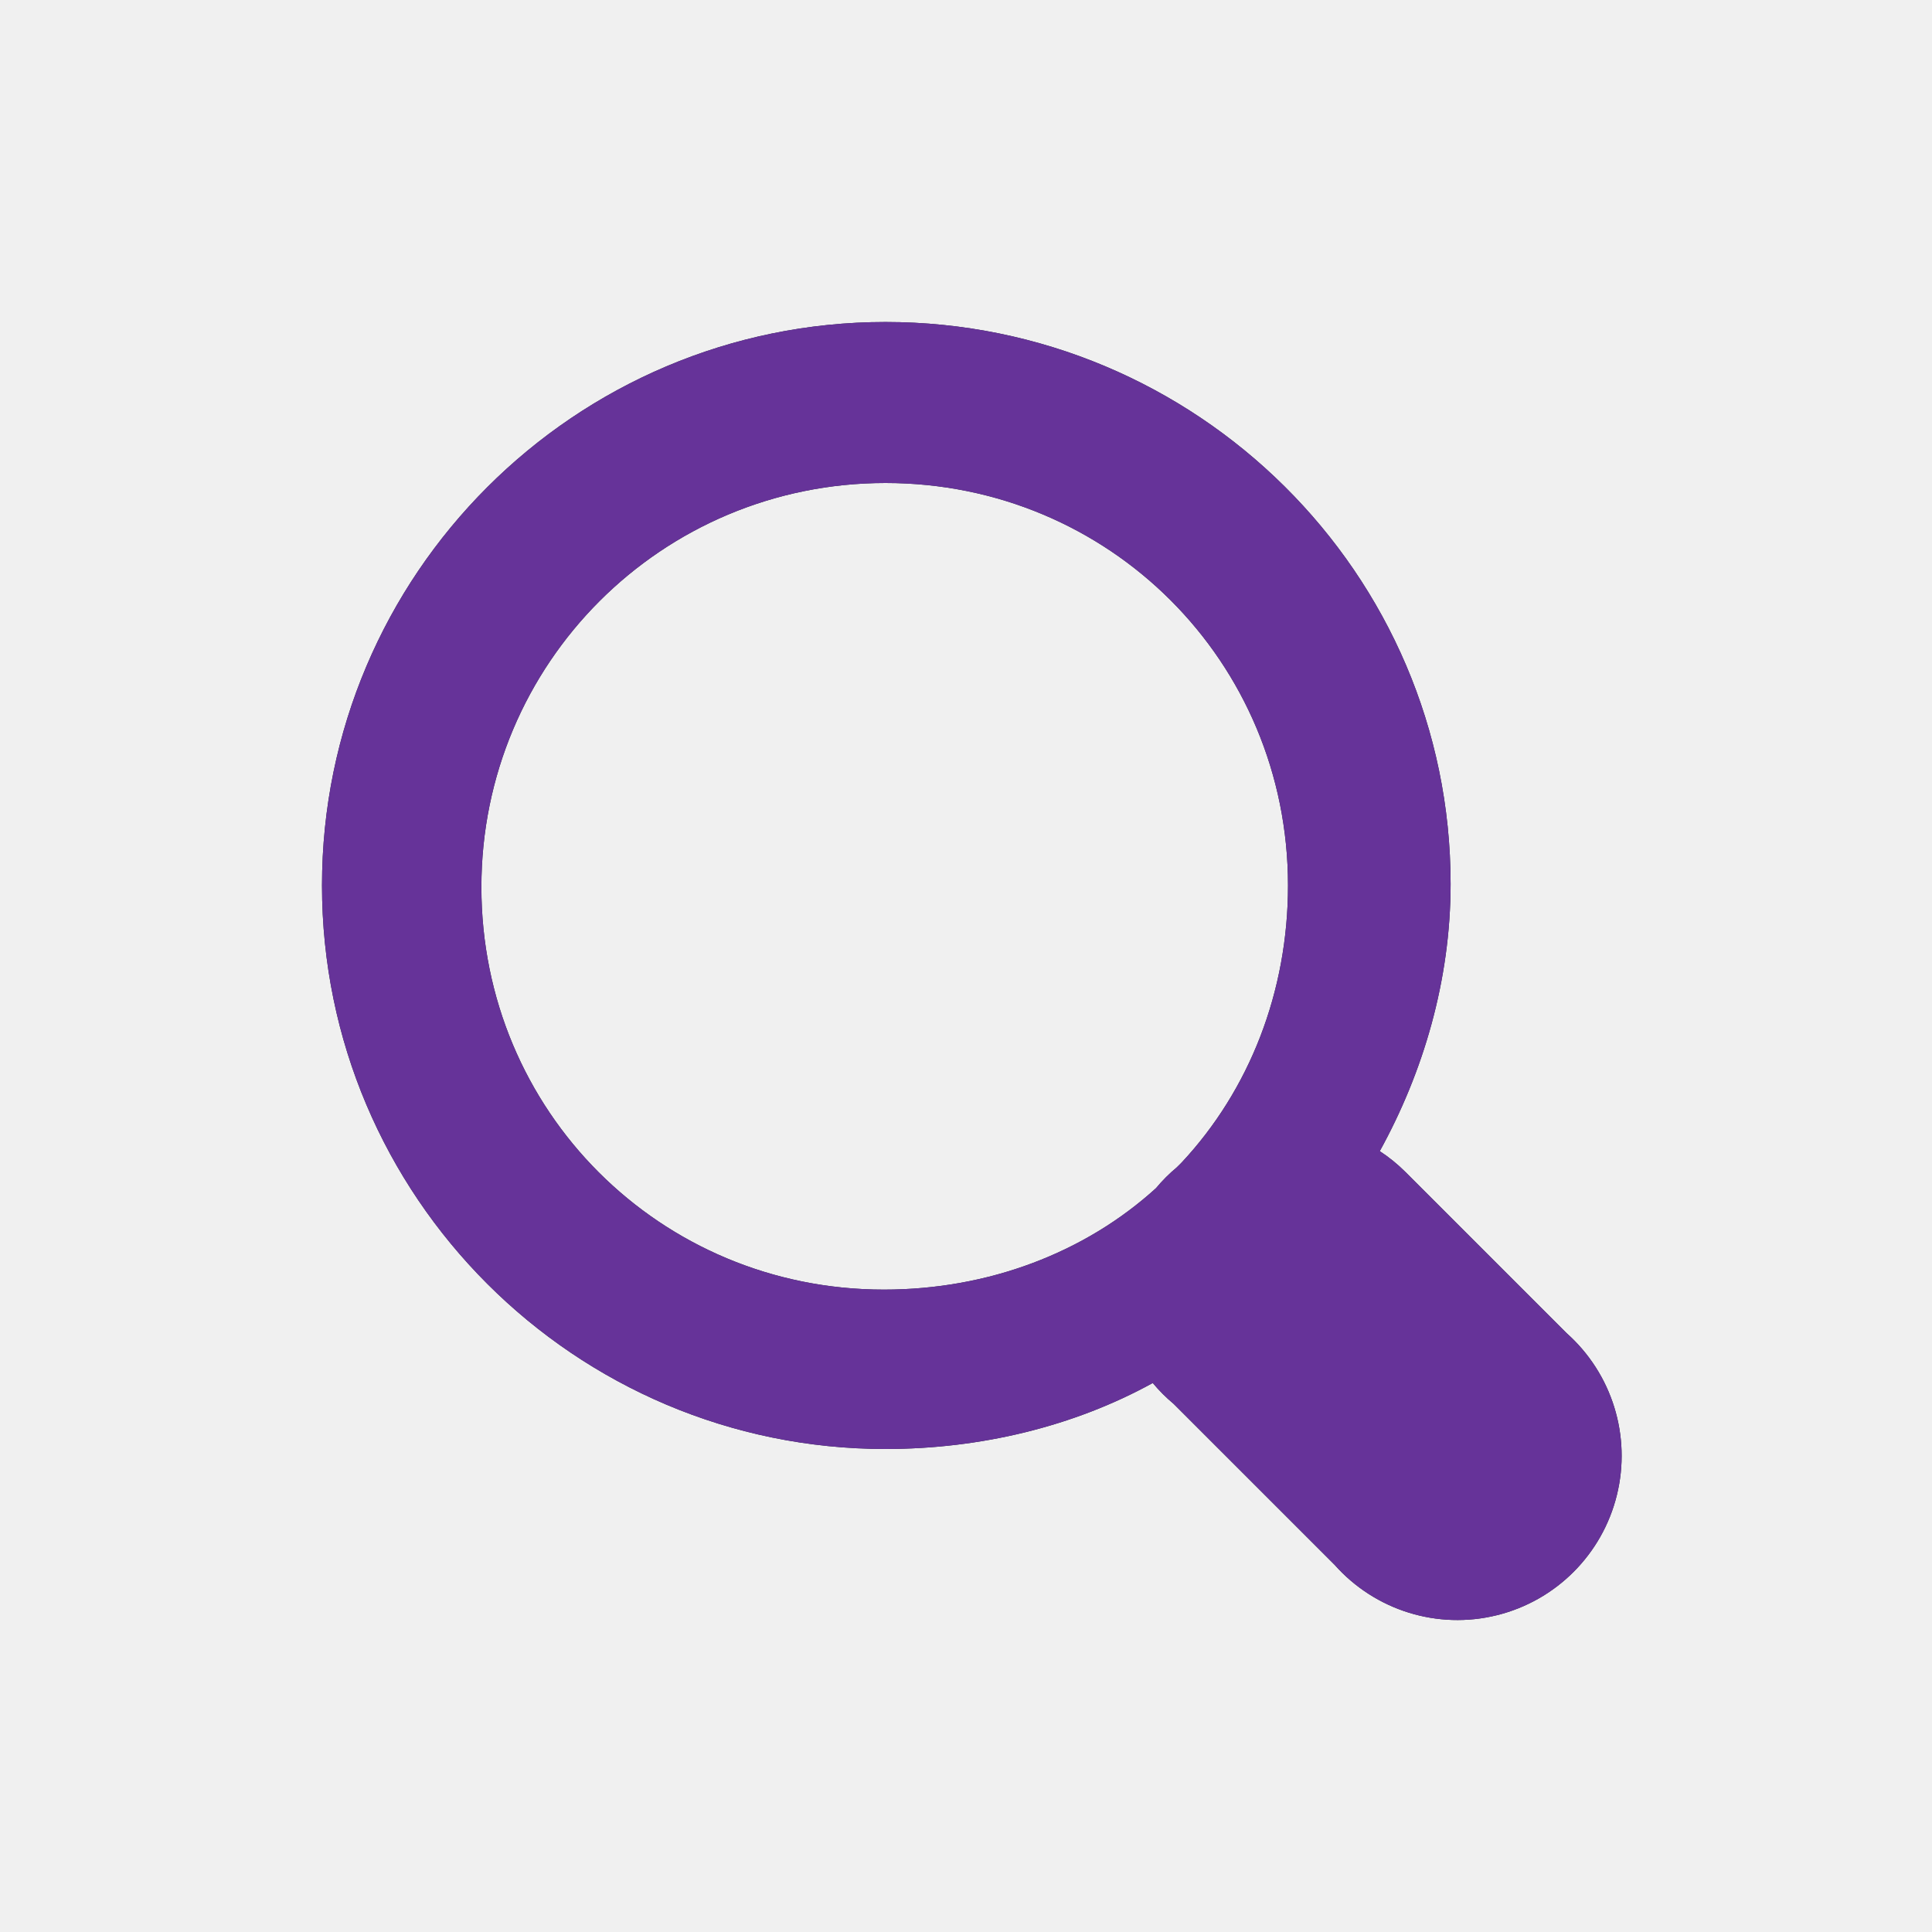
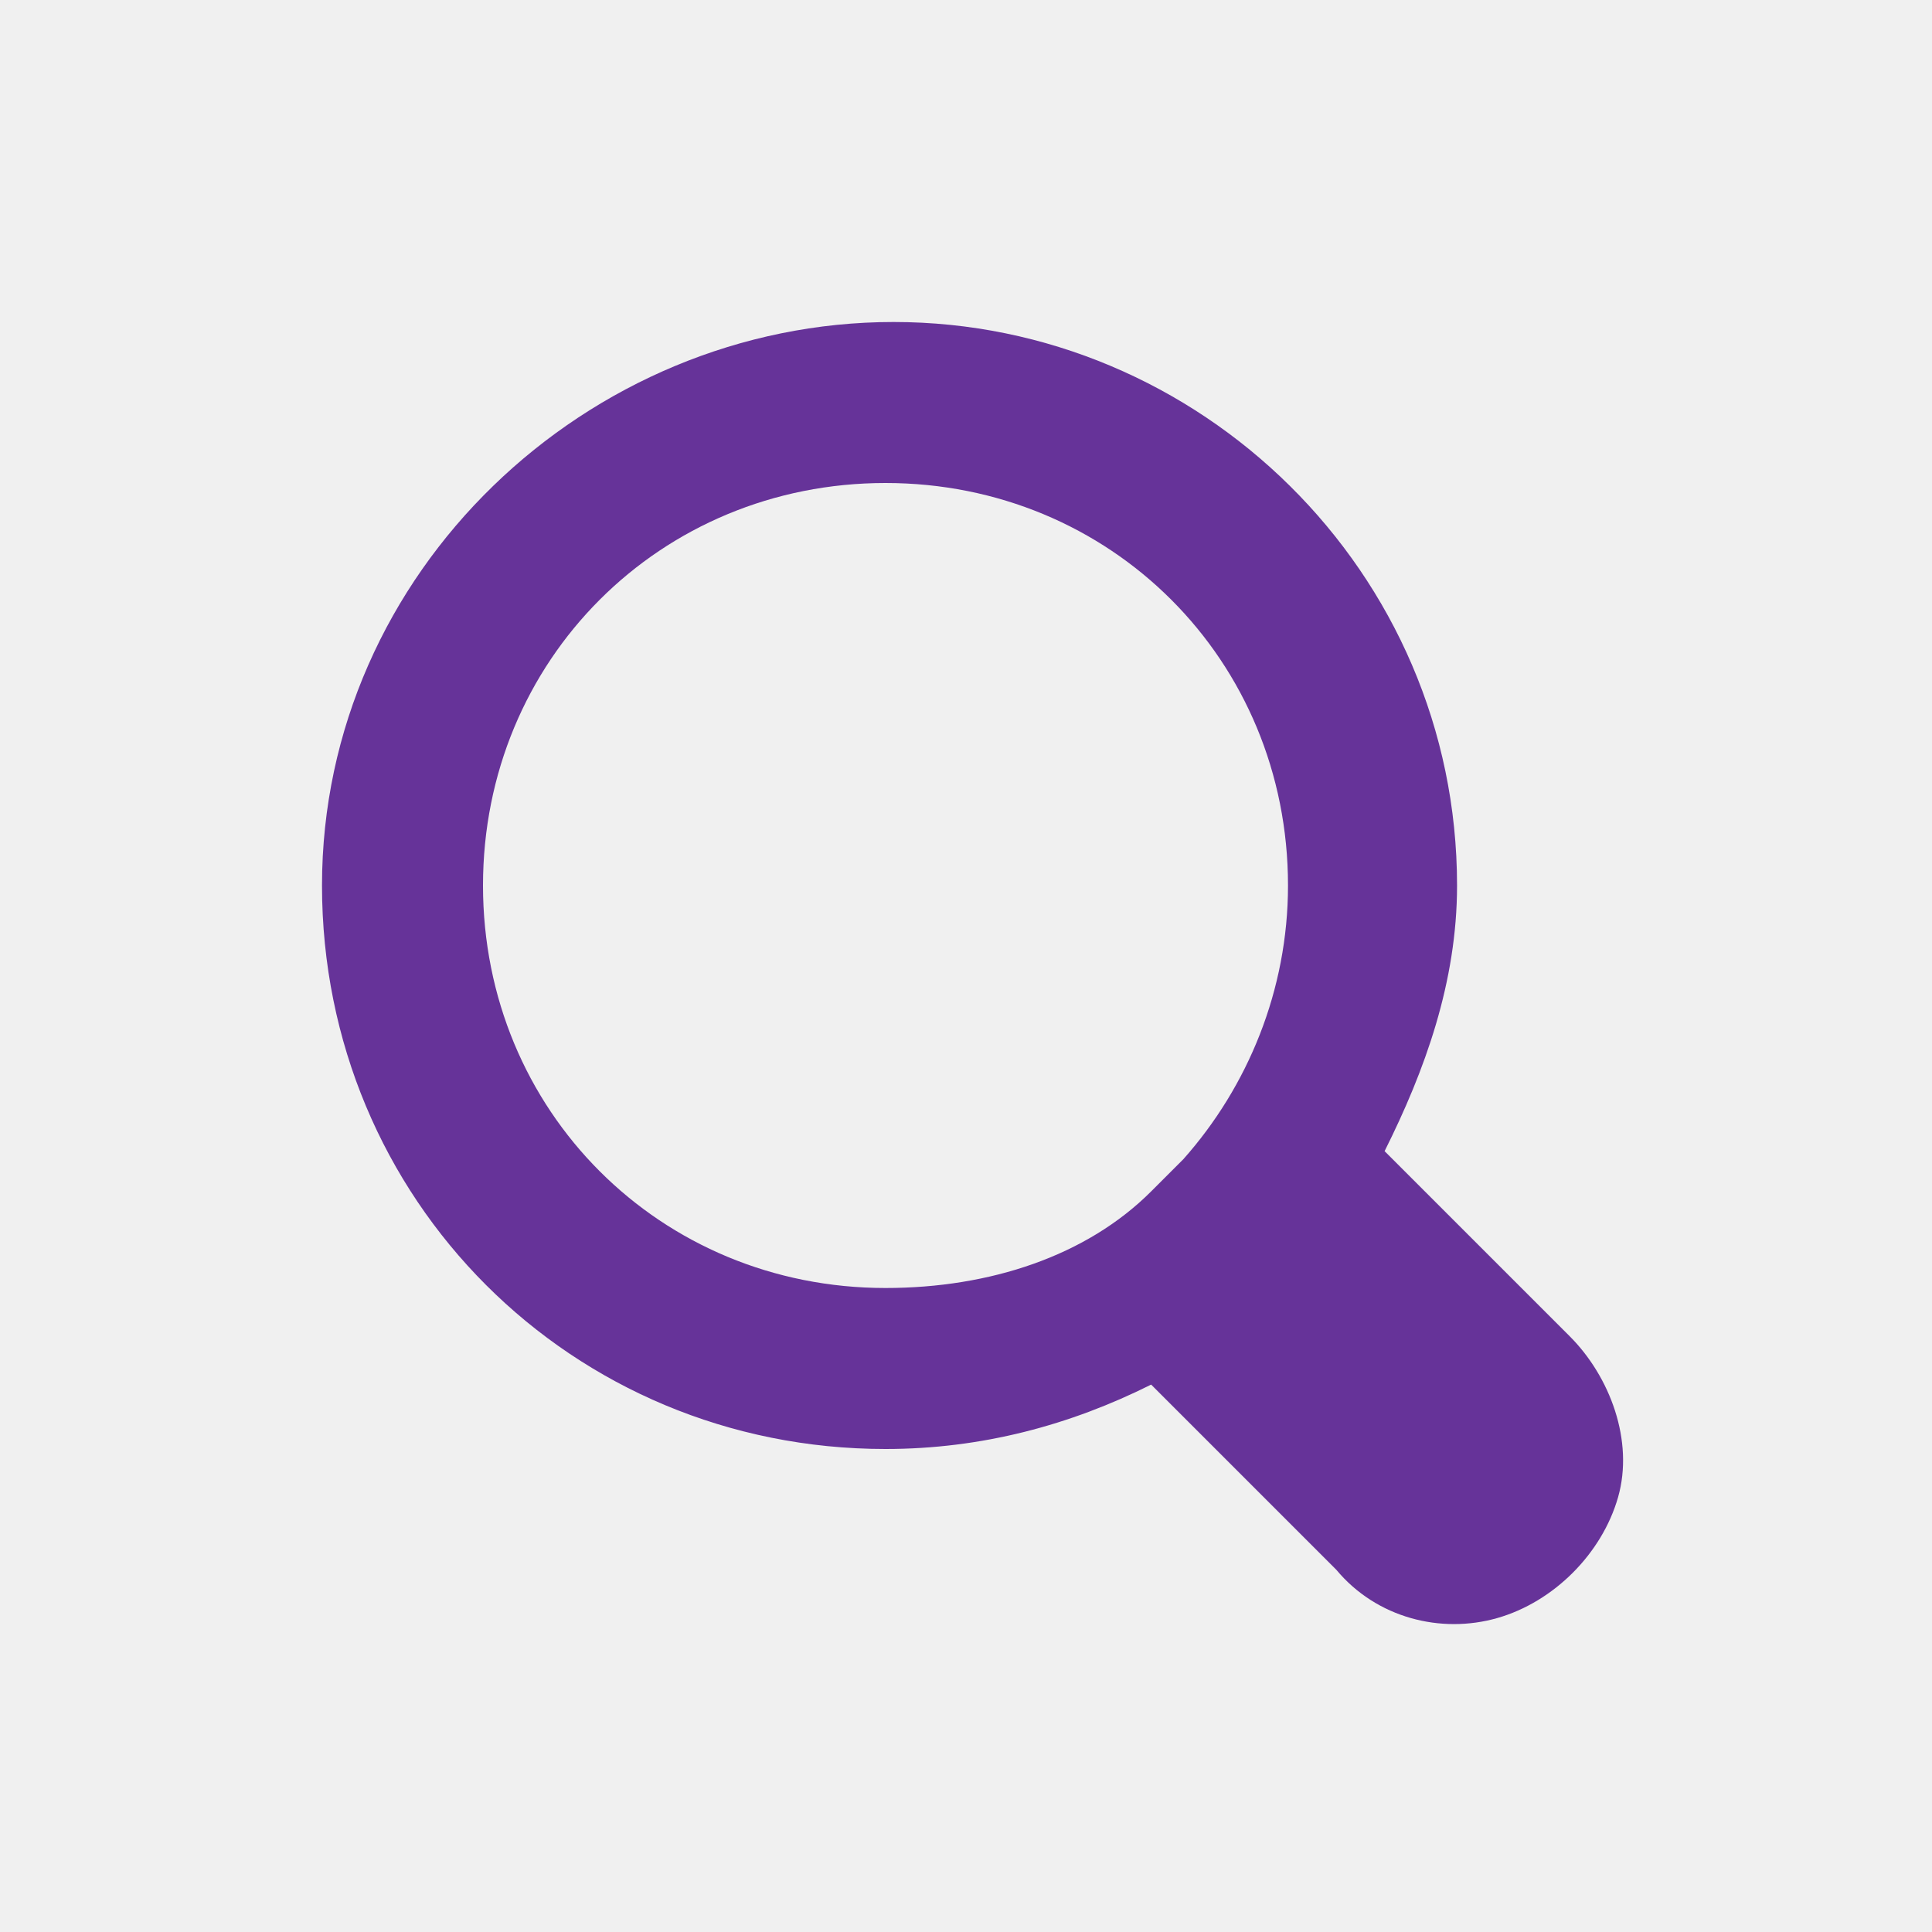
- <svg xmlns="http://www.w3.org/2000/svg" xmlns:xlink="http://www.w3.org/1999/xlink" width="24px" height="24px" viewBox="0 0 24 24" version="1.1">
-   <defs>
-     <path d="M4,11 C4,14.86 7.14,18 11,18 C12.18,18 13.34,17.72 14.32,17.18 C14.398,17.274 14.486,17.362 14.58,17.44 L16.58,19.44 C17.083,20.006 17.859,20.247 18.594,20.065 C19.329,19.884 19.904,19.309 20.085,18.574 C20.267,17.839 20.026,17.063 19.46,16.56 L17.46,14.56 C17.363,14.463 17.255,14.375 17.14,14.3 C17.68,13.32 18.02,12.18 18.02,10.98 C18.02,7.12 14.86,4 11,4 C7.14,4 4,7.14 4,11 Z M16,11 C16,12.32 15.52,13.54 14.68,14.44 C14.66,14.46 14.64,14.48 14.62,14.5 C14.526,14.578 14.438,14.666 14.36,14.76 C13.48,15.56 12.28,16.02 10.98,16.02 C8.2,16.02 5.98,13.8 5.98,11.02 C5.98,8.24 8.22,6 11,6 C13.78,6 16,8.22 16,11 Z" id="path-1" />
-   </defs>
-   <g id="icons/magnifying-glass" stroke="none" stroke-width="1" fill="none" fill-rule="evenodd">
-     <mask id="mask-2" fill="white">
-       <use xlink:href="#path-1" />
-     </mask>
-     <use id="Mask" fill="#212B36" fill-rule="nonzero" xlink:href="#path-1" />
-     <g id="color/primary" mask="url(#mask-2)" fill="#663399">
-       <rect id="color/red" x="0" y="0" width="24" height="24" rx="4" />
-     </g>
+ <svg xmlns="http://www.w3.org/2000/svg" version="1.1" id="Capa_1" x="0px" y="0px" viewBox="0 0 24 24" style="enable-background:new 0 0 24 24;" xml:space="preserve">
+   <style type="text/css">
+ 	.st0{fill:#663399;}
+ 	.st1{filter:url(#Adobe_OpacityMaskFilter);}
+ 	.st2{fill:#FFFFFF;}
+ 	.st3{mask:url(#mask-2);}
+ </style>
+   <g id="Mask">
+     <path id="path-1_1_" class="st0" d="M4,11c0,3.9,3.1,7,7,7c1.2,0,2.3-0.3,3.3-0.8c0.1,0.1,0.2,0.2,0.3,0.3l2,2   c0.5,0.6,1.3,0.8,2,0.6c0.7-0.2,1.3-0.8,1.5-1.5c0.2-0.7-0.1-1.5-0.6-2l-2-2c-0.1-0.1-0.2-0.2-0.3-0.3c0.5-1,0.9-2.1,0.9-3.3   c0-3.9-3.2-7-7-7S4,7.1,4,11z M16,11c0,1.3-0.5,2.5-1.3,3.4c0,0,0,0-0.1,0.1c-0.1,0.1-0.2,0.2-0.3,0.3C13.5,15.6,12.3,16,11,16   c-2.8,0-5-2.2-5-5s2.2-5,5-5S16,8.2,16,11z" />
  </g>
</svg>
